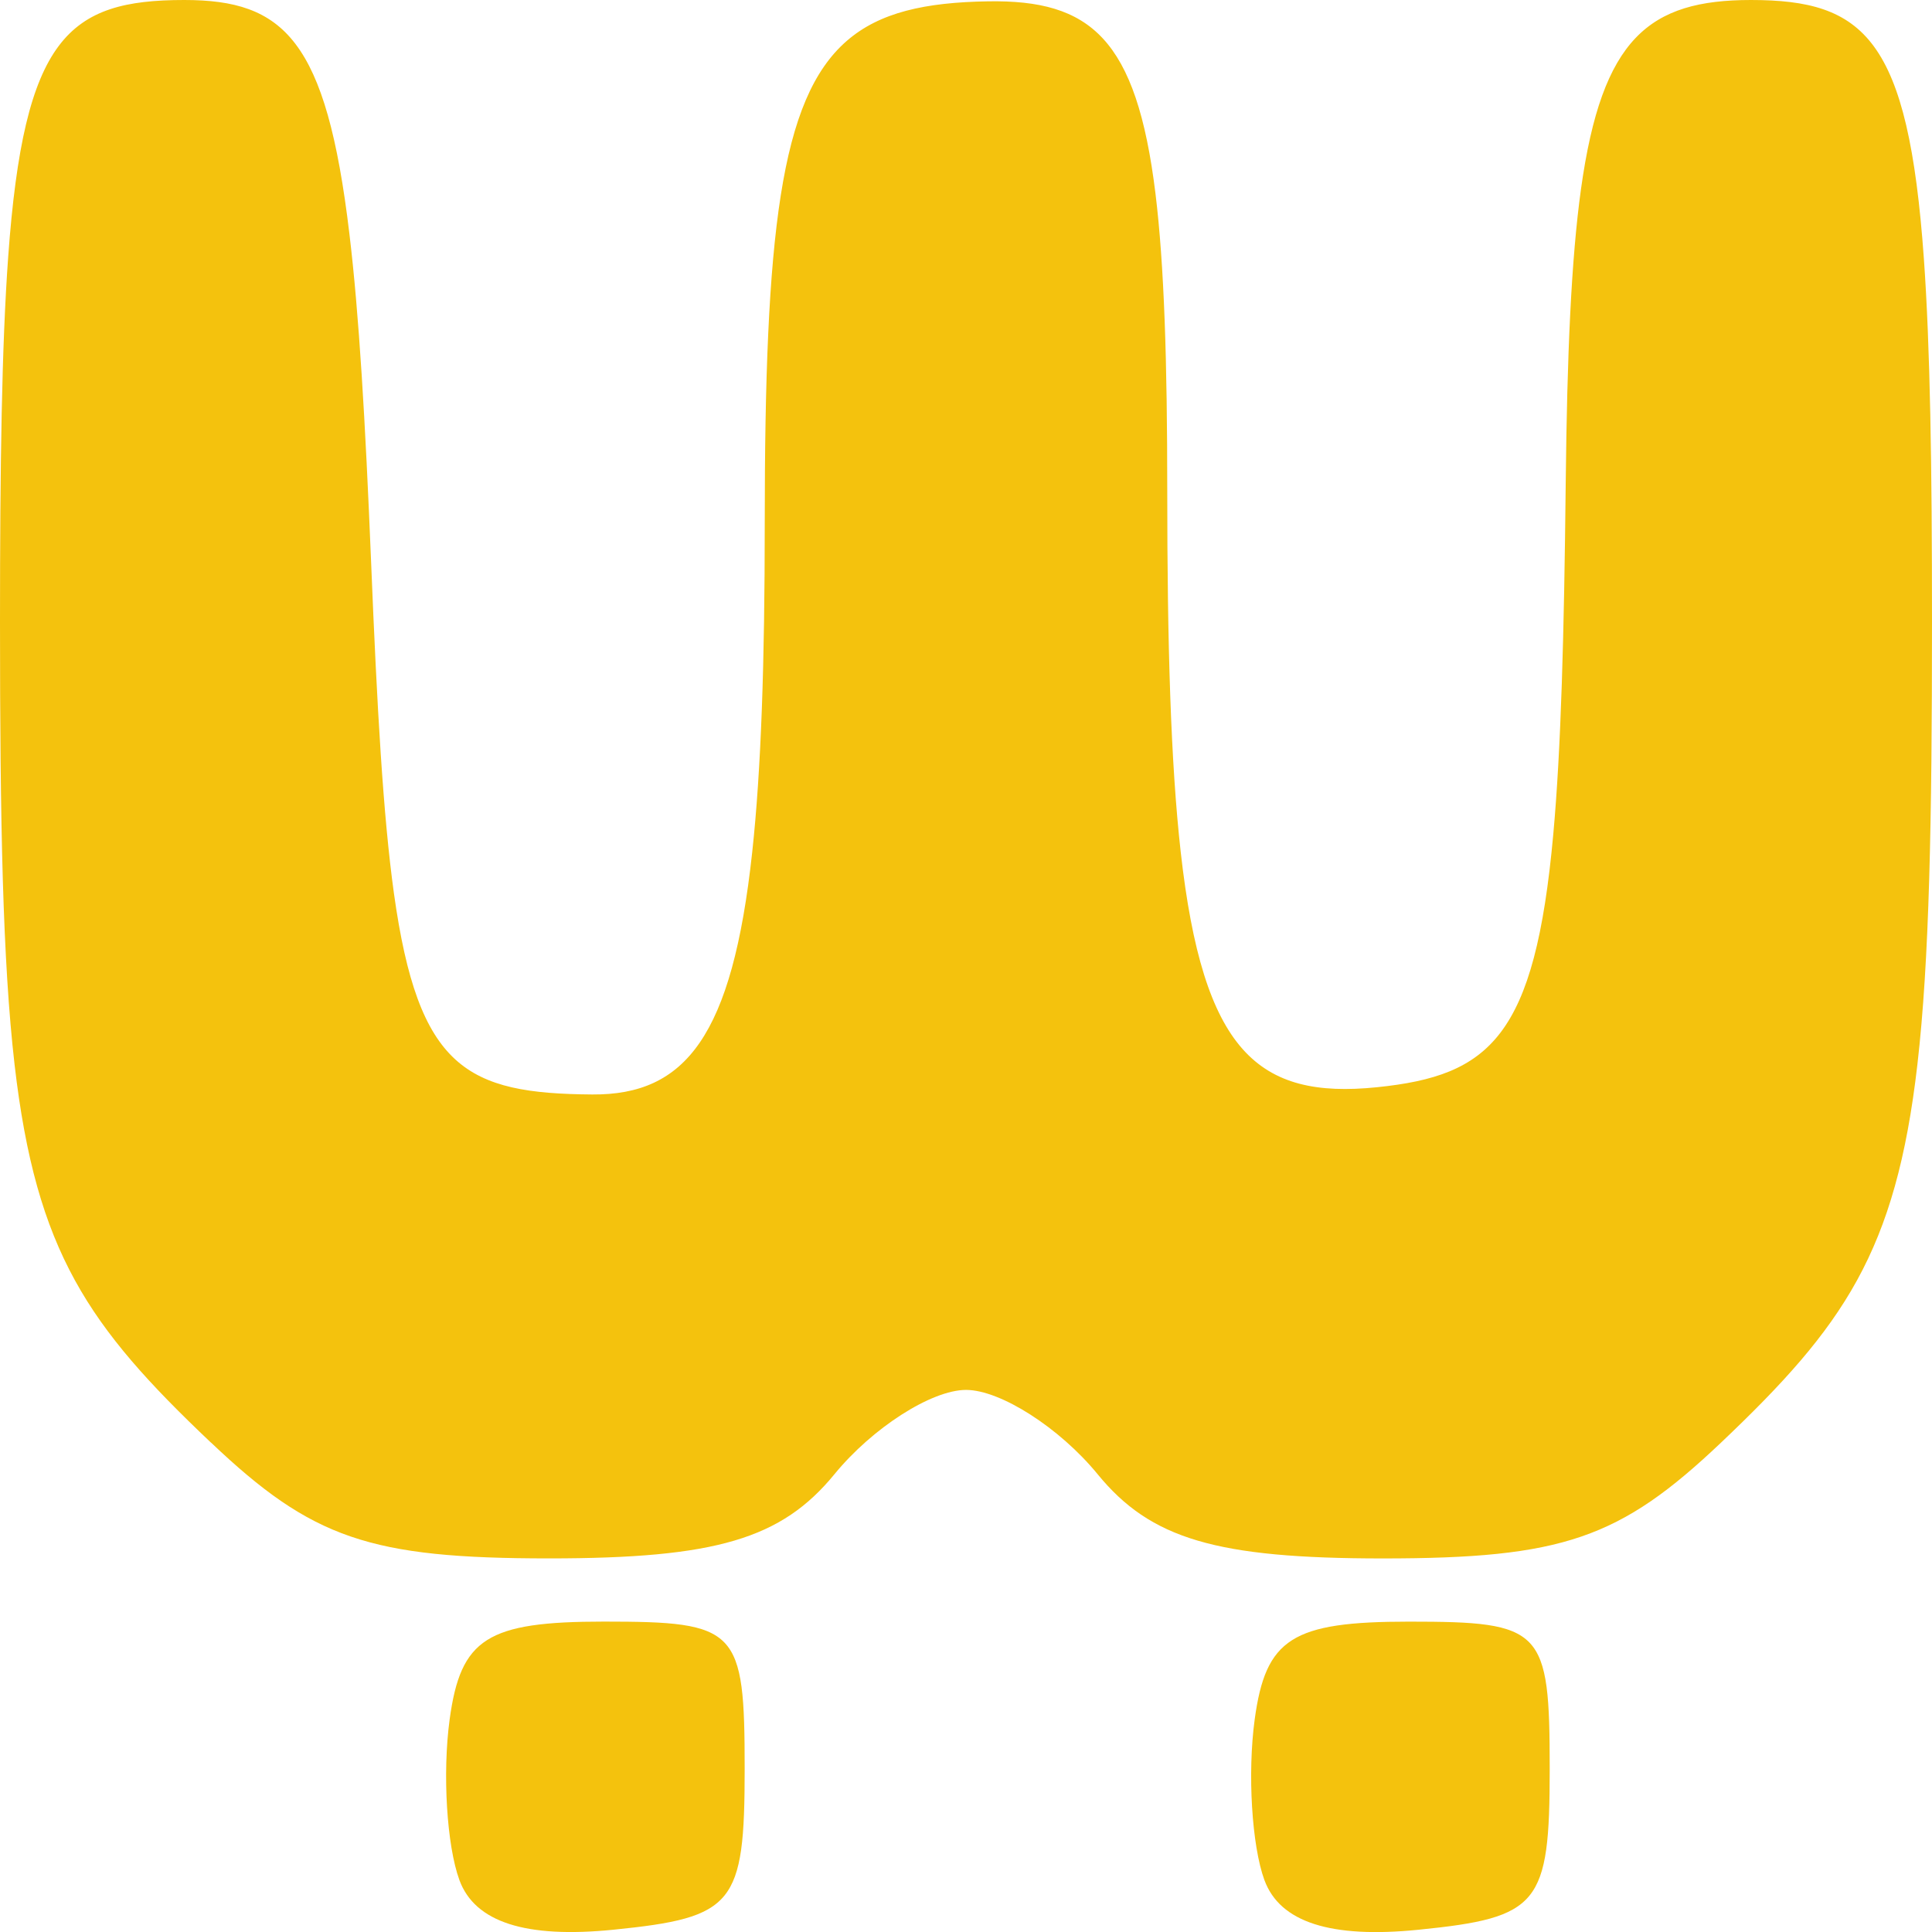
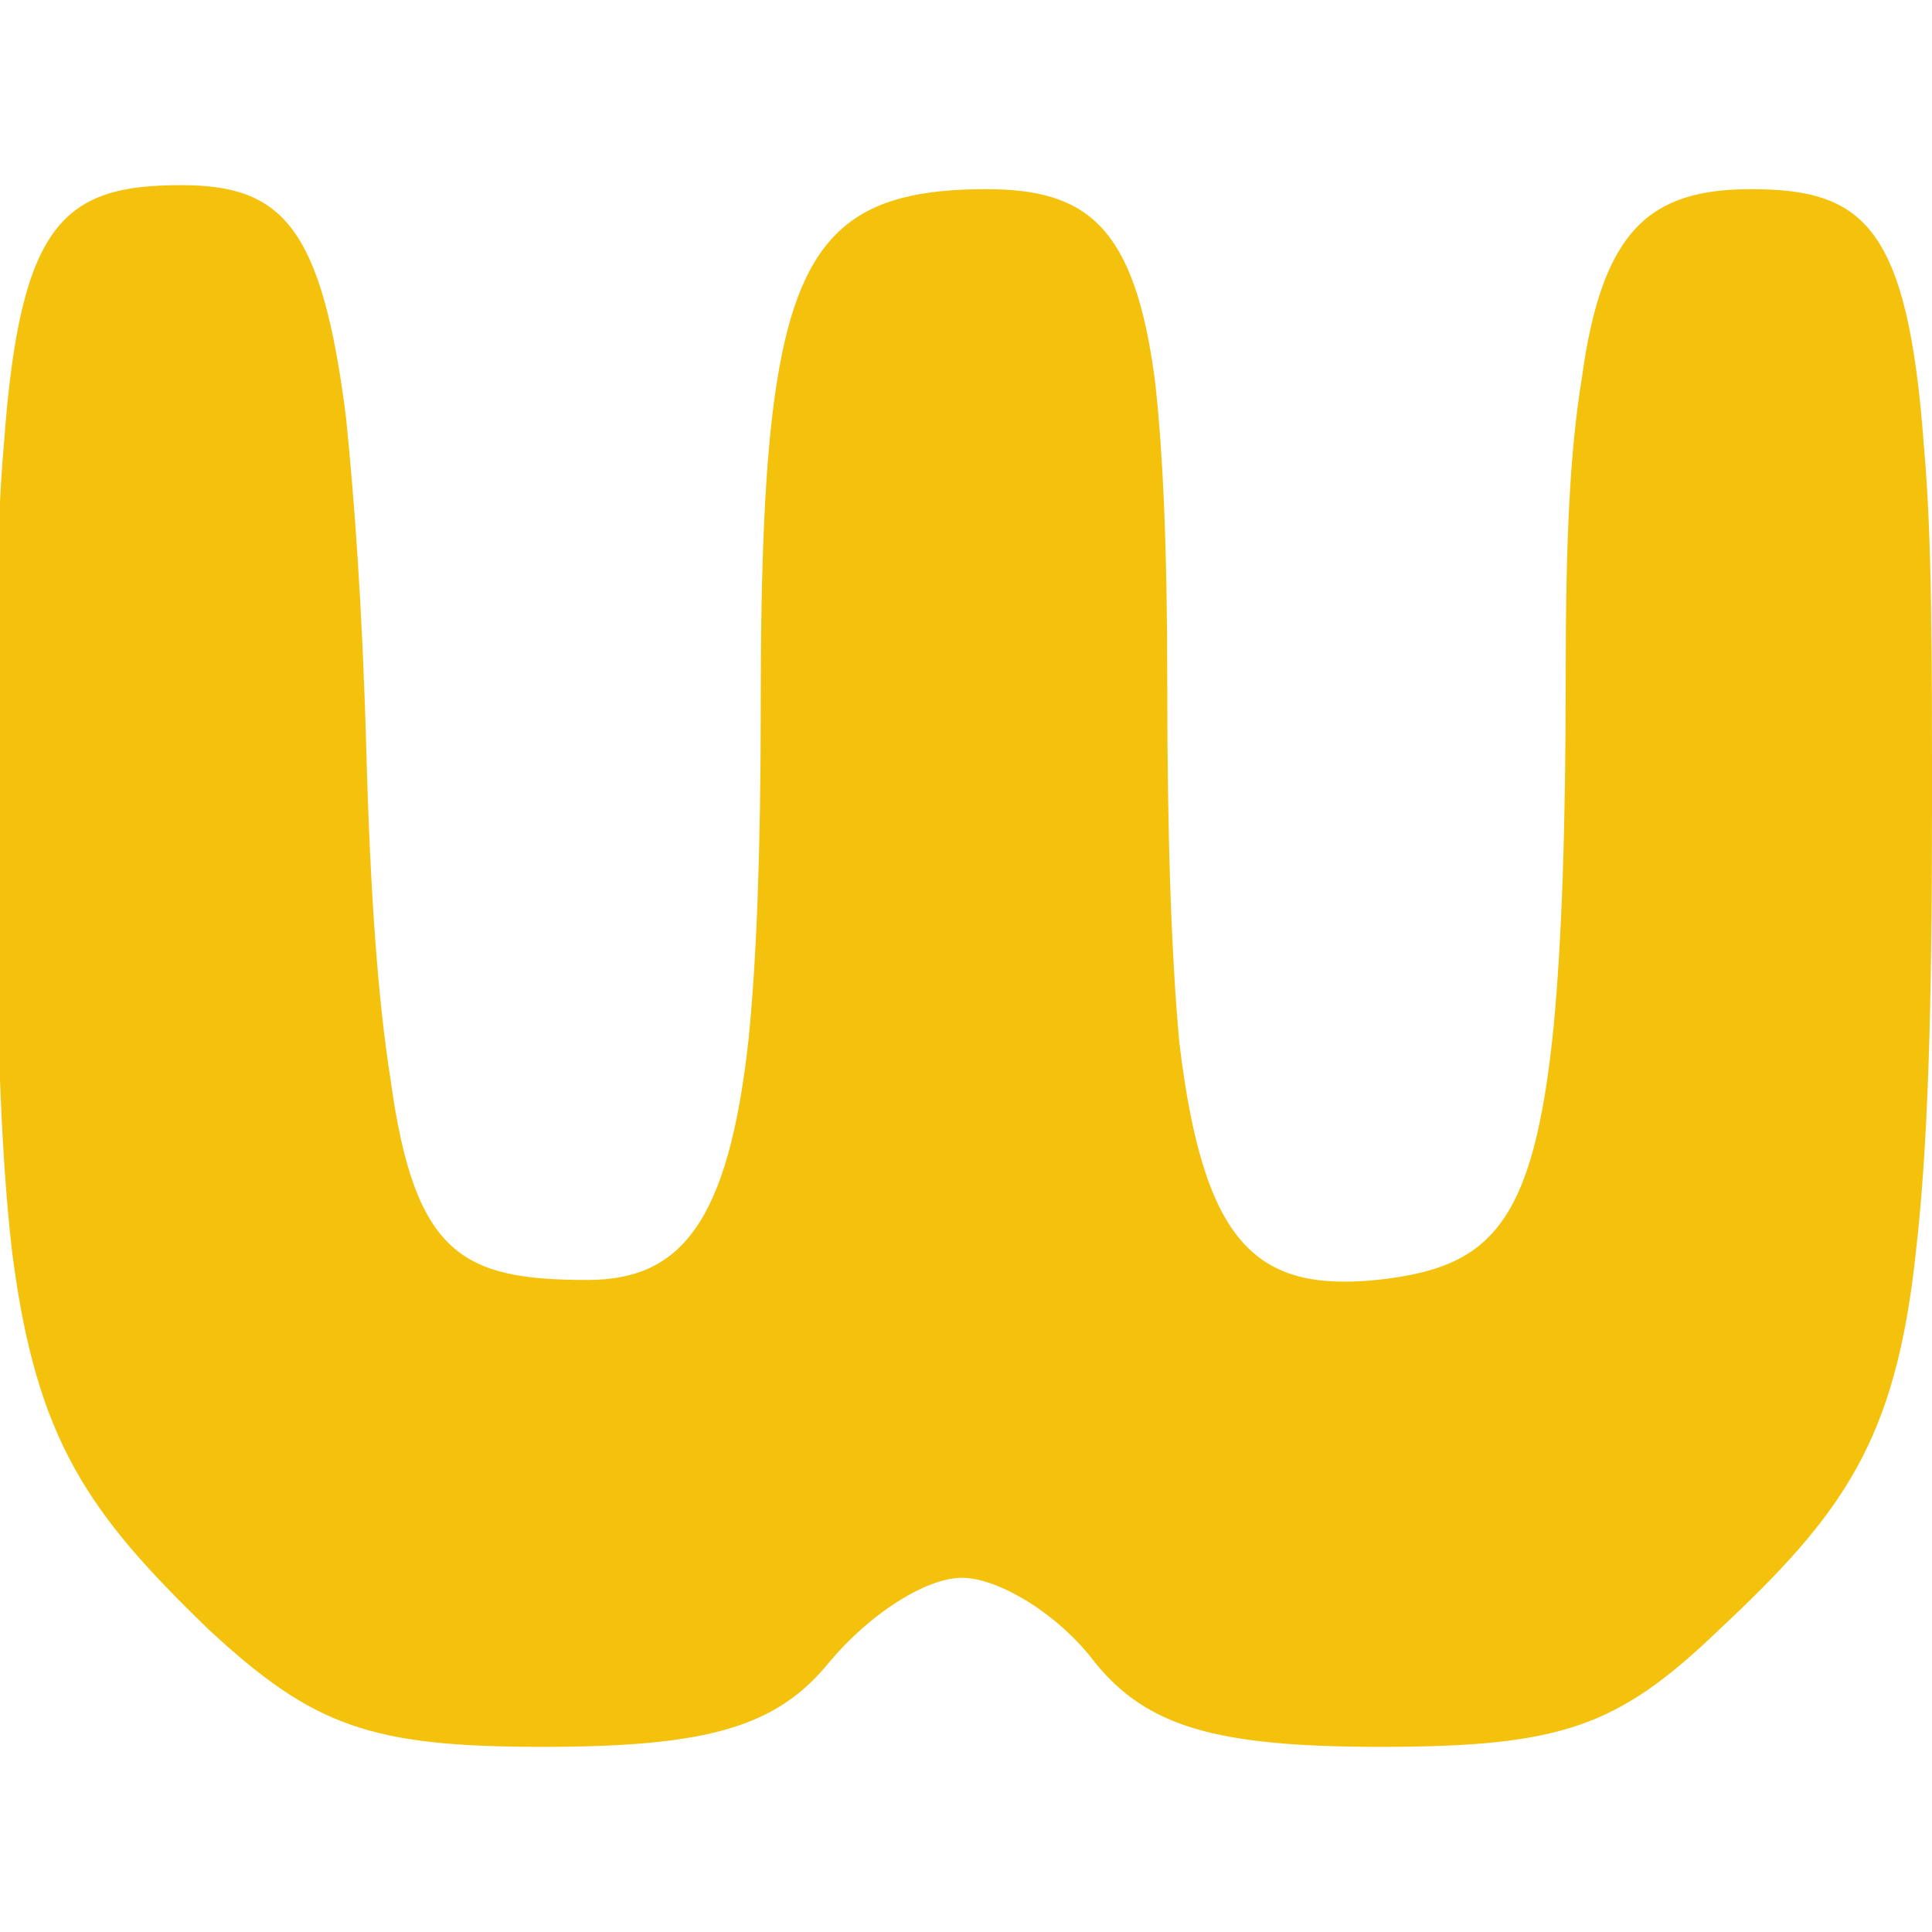
- <svg xmlns="http://www.w3.org/2000/svg" width="48" height="48" viewBox="0 0 48 48">
-   <path d="M11.414 46.71c-.315-.858-.424-2.654-.243-3.99.274-2.016.93-2.432 3.83-2.432 3.333 0 3.5.175 3.5 3.663 0 3.37-.26 3.69-3.257 3.992-2.184.22-3.445-.186-3.83-1.232m20 0c-.314-.858-.423-2.654-.242-3.99.274-2.016.93-2.432 3.83-2.432 3.333 0 3.5.175 3.5 3.663 0 3.37-.26 3.69-3.257 3.992-2.184.22-3.445-.186-3.83-1.232M5.24 35.84C2.195 32.954.9 31.105.362 26.45.065 23.865 0 20.42 0 15.45c0-3.918.044-6.86.203-9.064C.597.92 1.697 0 4.578 0 7.054 0 8.105.982 8.68 5.802c.24 1.995.396 4.647.54 8.16.148 3.654.3 6.308.567 8.232.608 4.363 1.813 4.975 4.928 4.998 2.317.016 3.477-1.445 3.973-6.016.223-2.05.312-4.725.312-8.173 0-3.606.097-6.24.398-8.15.605-3.84 2.033-4.77 5.152-4.82 2.533-.04 3.684.91 4.158 4.78.217 1.776.292 4.168.292 7.362 0 3.863.088 6.793.334 8.987.555 4.96 1.915 6.153 4.876 5.85 2.813-.287 3.923-1.255 4.38-6.276.193-2.115.27-4.95.31-8.754.034-3.17.136-5.536.38-7.29C39.802.947 40.972 0 43.5 0c2.822 0 3.908.95 4.298 6.424.157 2.2.202 5.132.202 9.028 0 4.967-.065 8.414-.363 10.997-.537 4.654-1.833 6.503-4.876 9.39-2.516 2.39-3.944 2.88-8.405 2.88-4.137 0-5.77-.483-7.087-2.094-.942-1.15-2.412-2.093-3.268-2.093-.856 0-2.326.942-3.268 2.093-1.318 1.61-2.95 2.093-7.087 2.093-4.46 0-5.89-.49-8.406-2.88" fill="#f4c20d" />
+ <svg xmlns="http://www.w3.org/2000/svg" version="1.1" id="Layer_1" x="0px" y="0px" viewBox="0 0 48 48" style="enable-background:new 0 0 48 48;" xml:space="preserve">
+   <style type="text/css">
+ 	.st0{fill:#F4C20D;}
+ </style>
+   <path class="st0" d="M5.2,40.5c-3-2.9-4.3-4.7-4.9-9.4c-0.3-2.6-0.4-6-0.4-11c0-3.9,0-6.9,0.2-9.1c0.4-5.5,1.5-6.4,4.4-6.4  c2.5,0,3.5,1,4.1,5.8c0.2,2,0.4,4.6,0.5,8.2c0.1,3.7,0.3,6.3,0.6,8.2c0.6,4.4,1.8,5,4.9,5c2.3,0,3.5-1.4,4-6c0.2-2,0.3-4.7,0.3-8.2  c0-3.6,0.1-6.2,0.4-8.1c0.6-3.8,2-4.8,5.2-4.8c2.5,0,3.7,0.9,4.2,4.8c0.2,1.8,0.3,4.2,0.3,7.4c0,3.9,0.1,6.8,0.3,9  c0.6,5,1.9,6.2,4.9,5.9c2.8-0.3,3.9-1.3,4.4-6.3c0.2-2.1,0.3-4.9,0.3-8.8c0-3.2,0.1-5.5,0.4-7.3c0.5-3.7,1.7-4.7,4.2-4.7  c2.8,0,3.9,0.9,4.3,6.4c0.2,2.2,0.2,5.1,0.2,9c0,5-0.1,8.4-0.4,11c-0.5,4.7-1.8,6.5-4.9,9.4c-2.5,2.4-3.9,2.9-8.4,2.9  c-4.1,0-5.8-0.5-7.1-2.1c-0.9-1.2-2.4-2.1-3.3-2.1c-0.9,0-2.3,0.9-3.3,2.1c-1.3,1.6-3,2.1-7.1,2.1C9.2,43.4,7.8,42.9,5.2,40.5" />
</svg>
